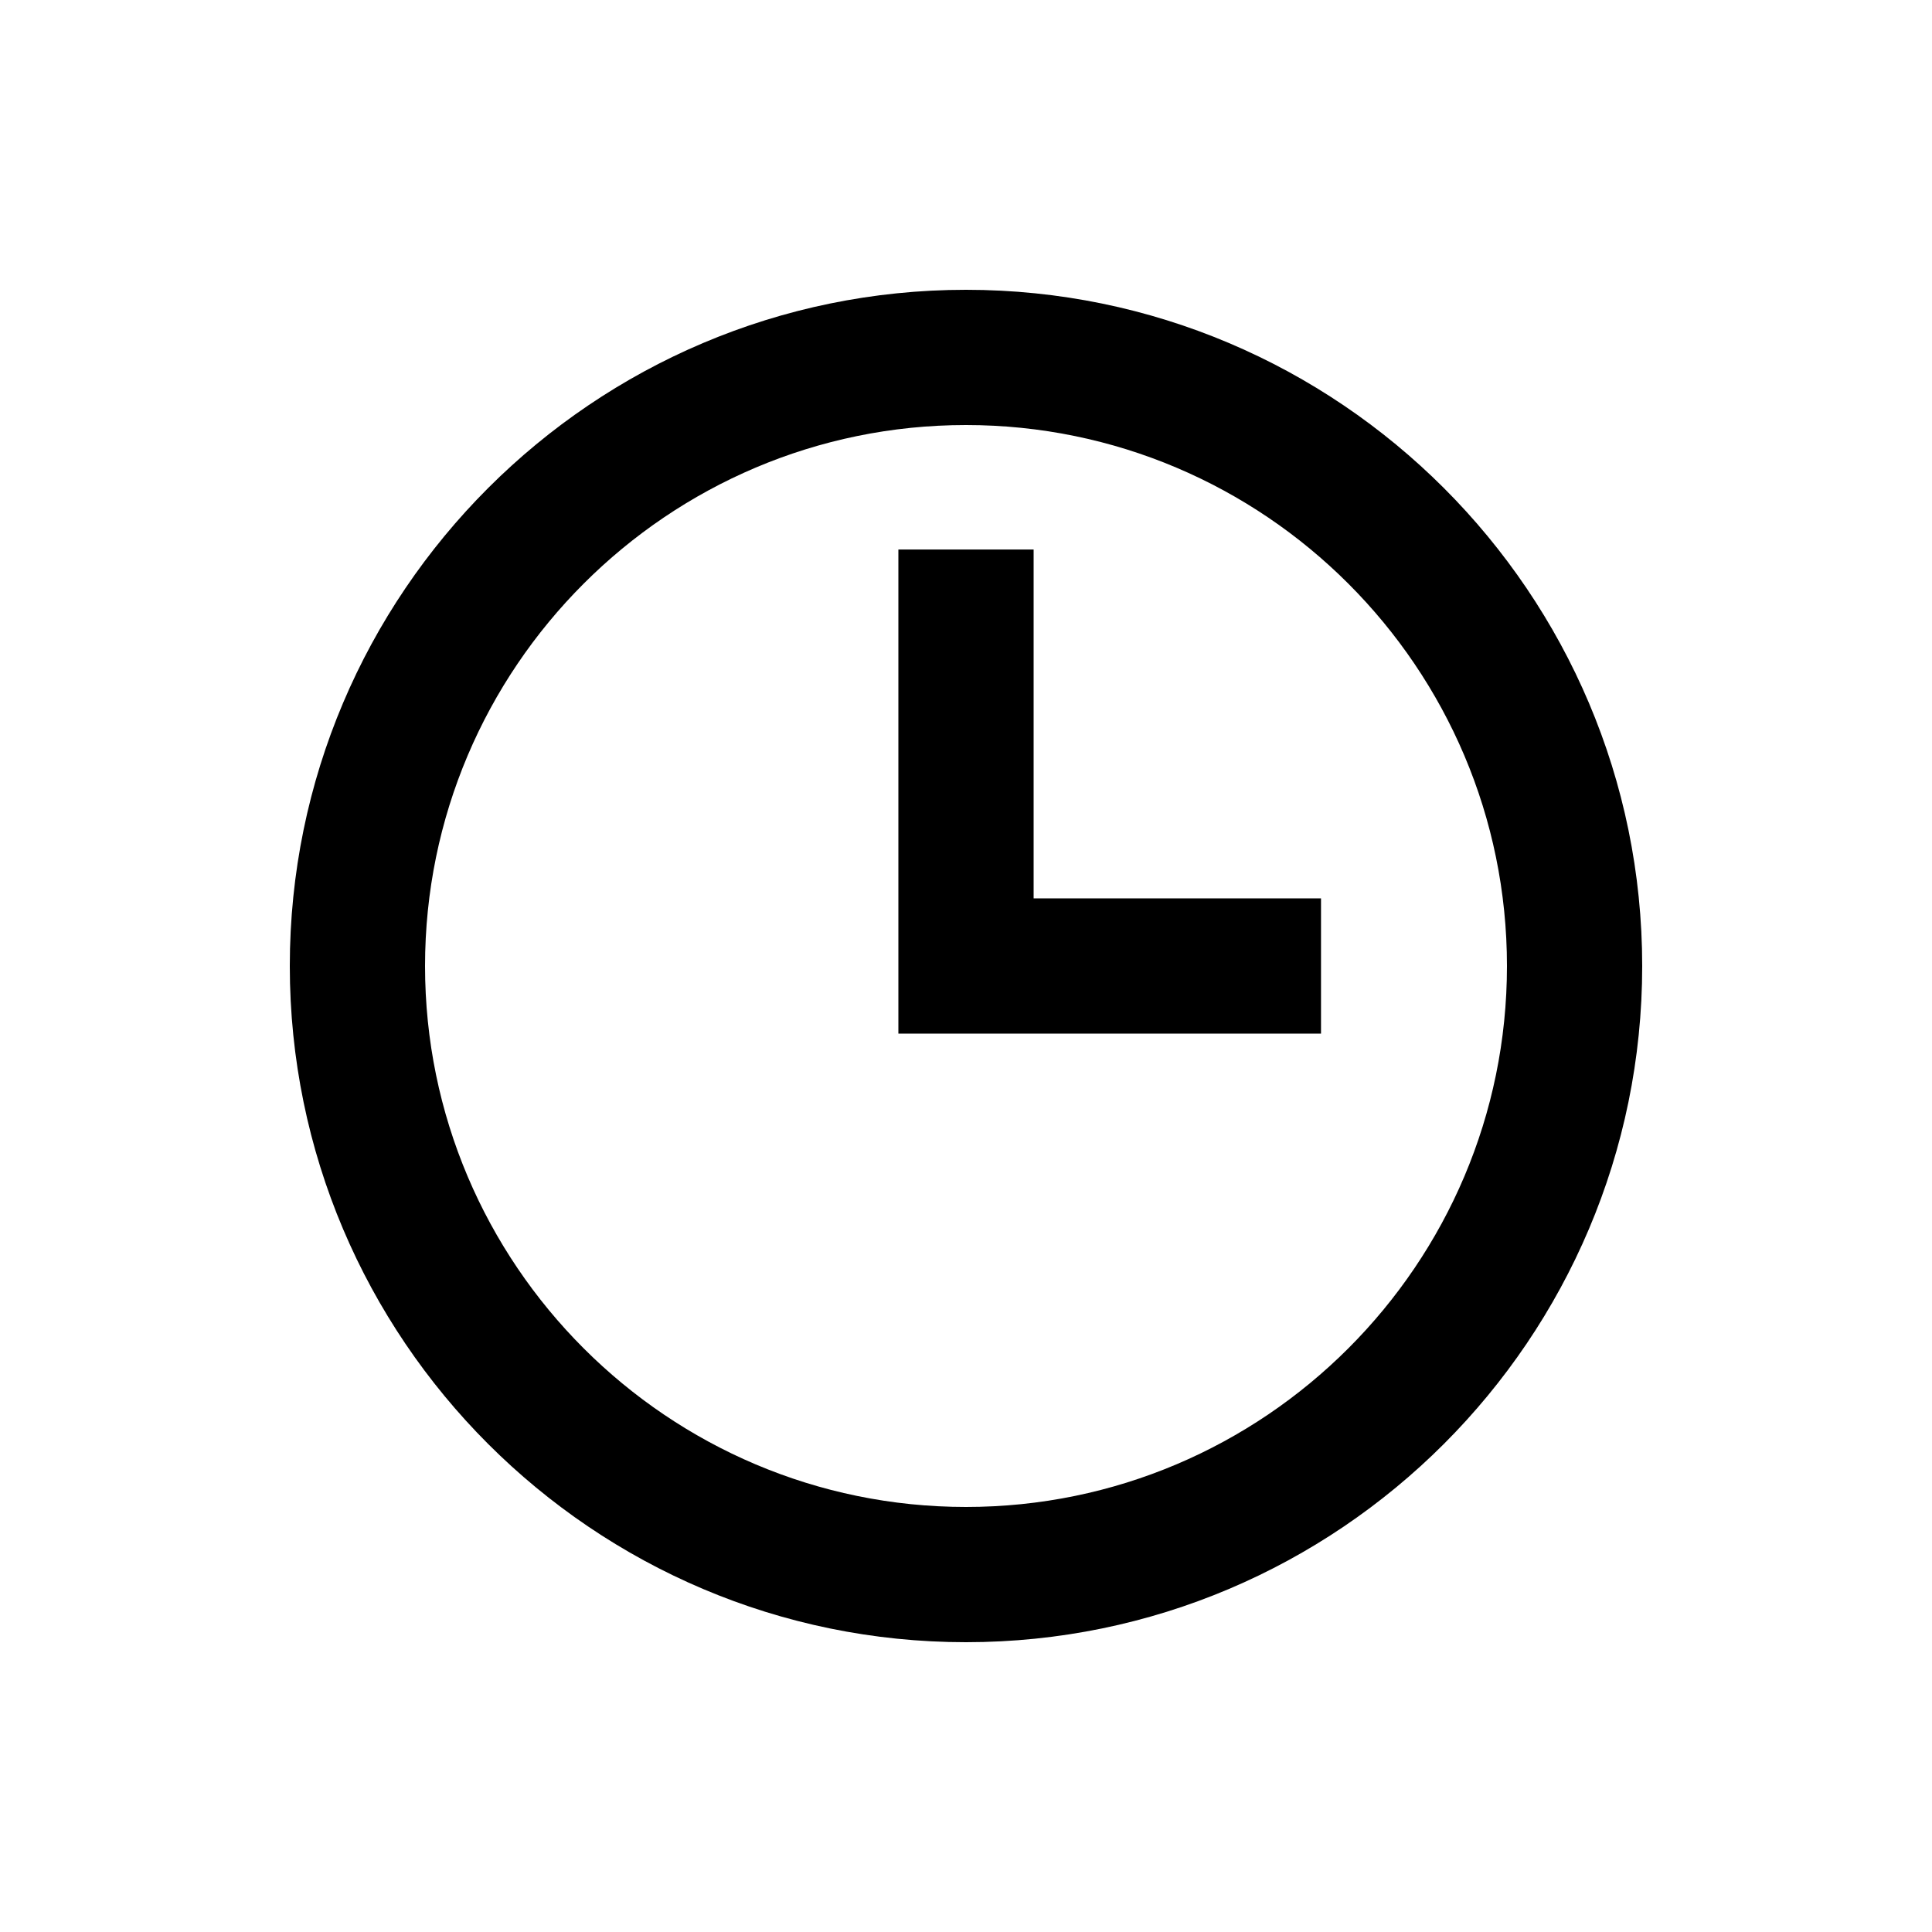
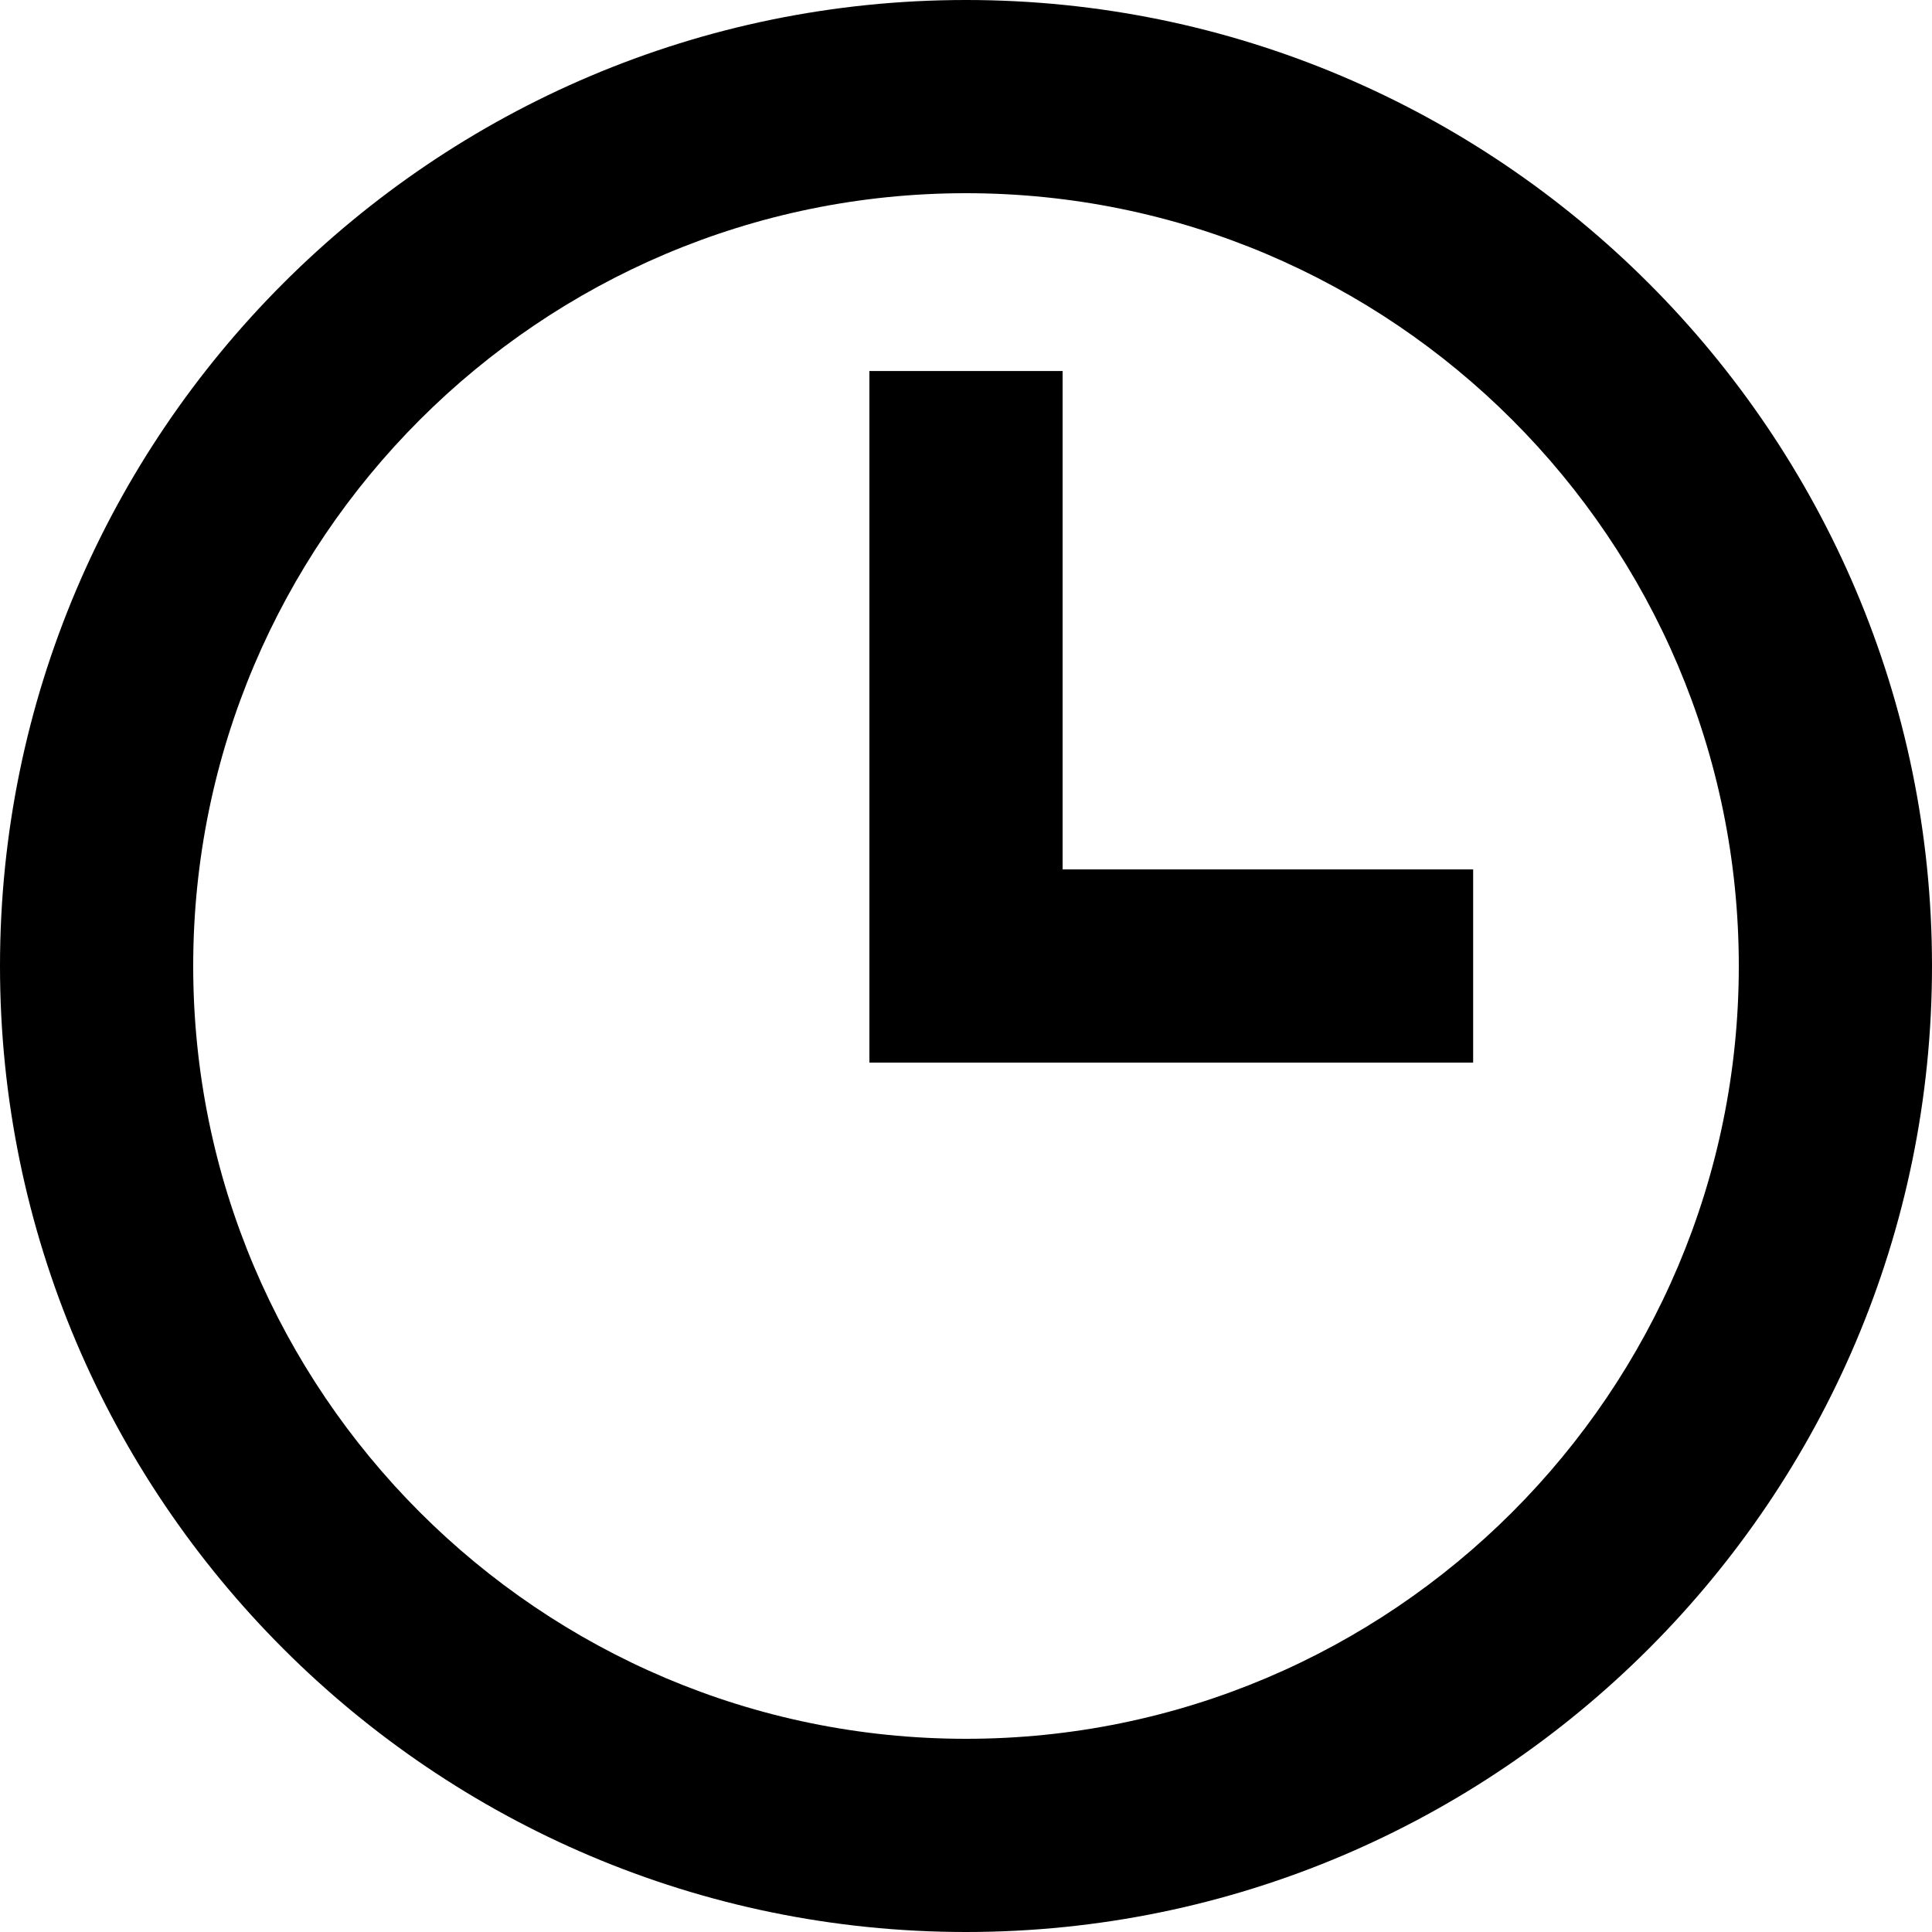
- <svg xmlns="http://www.w3.org/2000/svg" version="1.1" id="Layer_1" x="0px" y="0px" width="250px" height="250px" viewBox="0 0 250 250" enable-background="new 0 0 250 250" xml:space="preserve">
+ <svg xmlns="http://www.w3.org/2000/svg" version="1.1" id="Layer_1" x="0px" y="0px" width="50px" height="50px" viewBox="0 0 50 50" enable-background="new 0 0 50 50" xml:space="preserve">
  <g>
-     <path d="M125,212.5c-48.245,0-87.5-39.256-87.5-87.5c0-48.245,39.255-87.5,87.5-87.5c48.244,0,87.5,39.255,87.5,87.5   C212.5,173.244,173.244,212.5,125,212.5z M125,55c-38.598,0-70,31.402-70,70s31.402,70,70,70s70-31.402,70-70S163.598,55,125,55z" />
-     <polygon points="170.938,133.75 116.25,133.75 116.25,71.107 133.75,71.107 133.75,116.25 170.938,116.25  " />
+     <path d="M25,50C11.216,50,0,38.784,0,25S11.216,0,25,0s25,11.216,25,25S38.784,50,25,50z M25,5C13.972,5,5,13.972,5,25   c0,11.028,8.972,20,20,20c11.028,0,20-8.972,20-20C45,13.972,36.028,5,25,5z" />
+     <polygon points="38.125,27.5 22.5,27.5 22.5,9.602 27.5,9.602 27.5,22.5 38.125,22.5  " />
  </g>
</svg>
